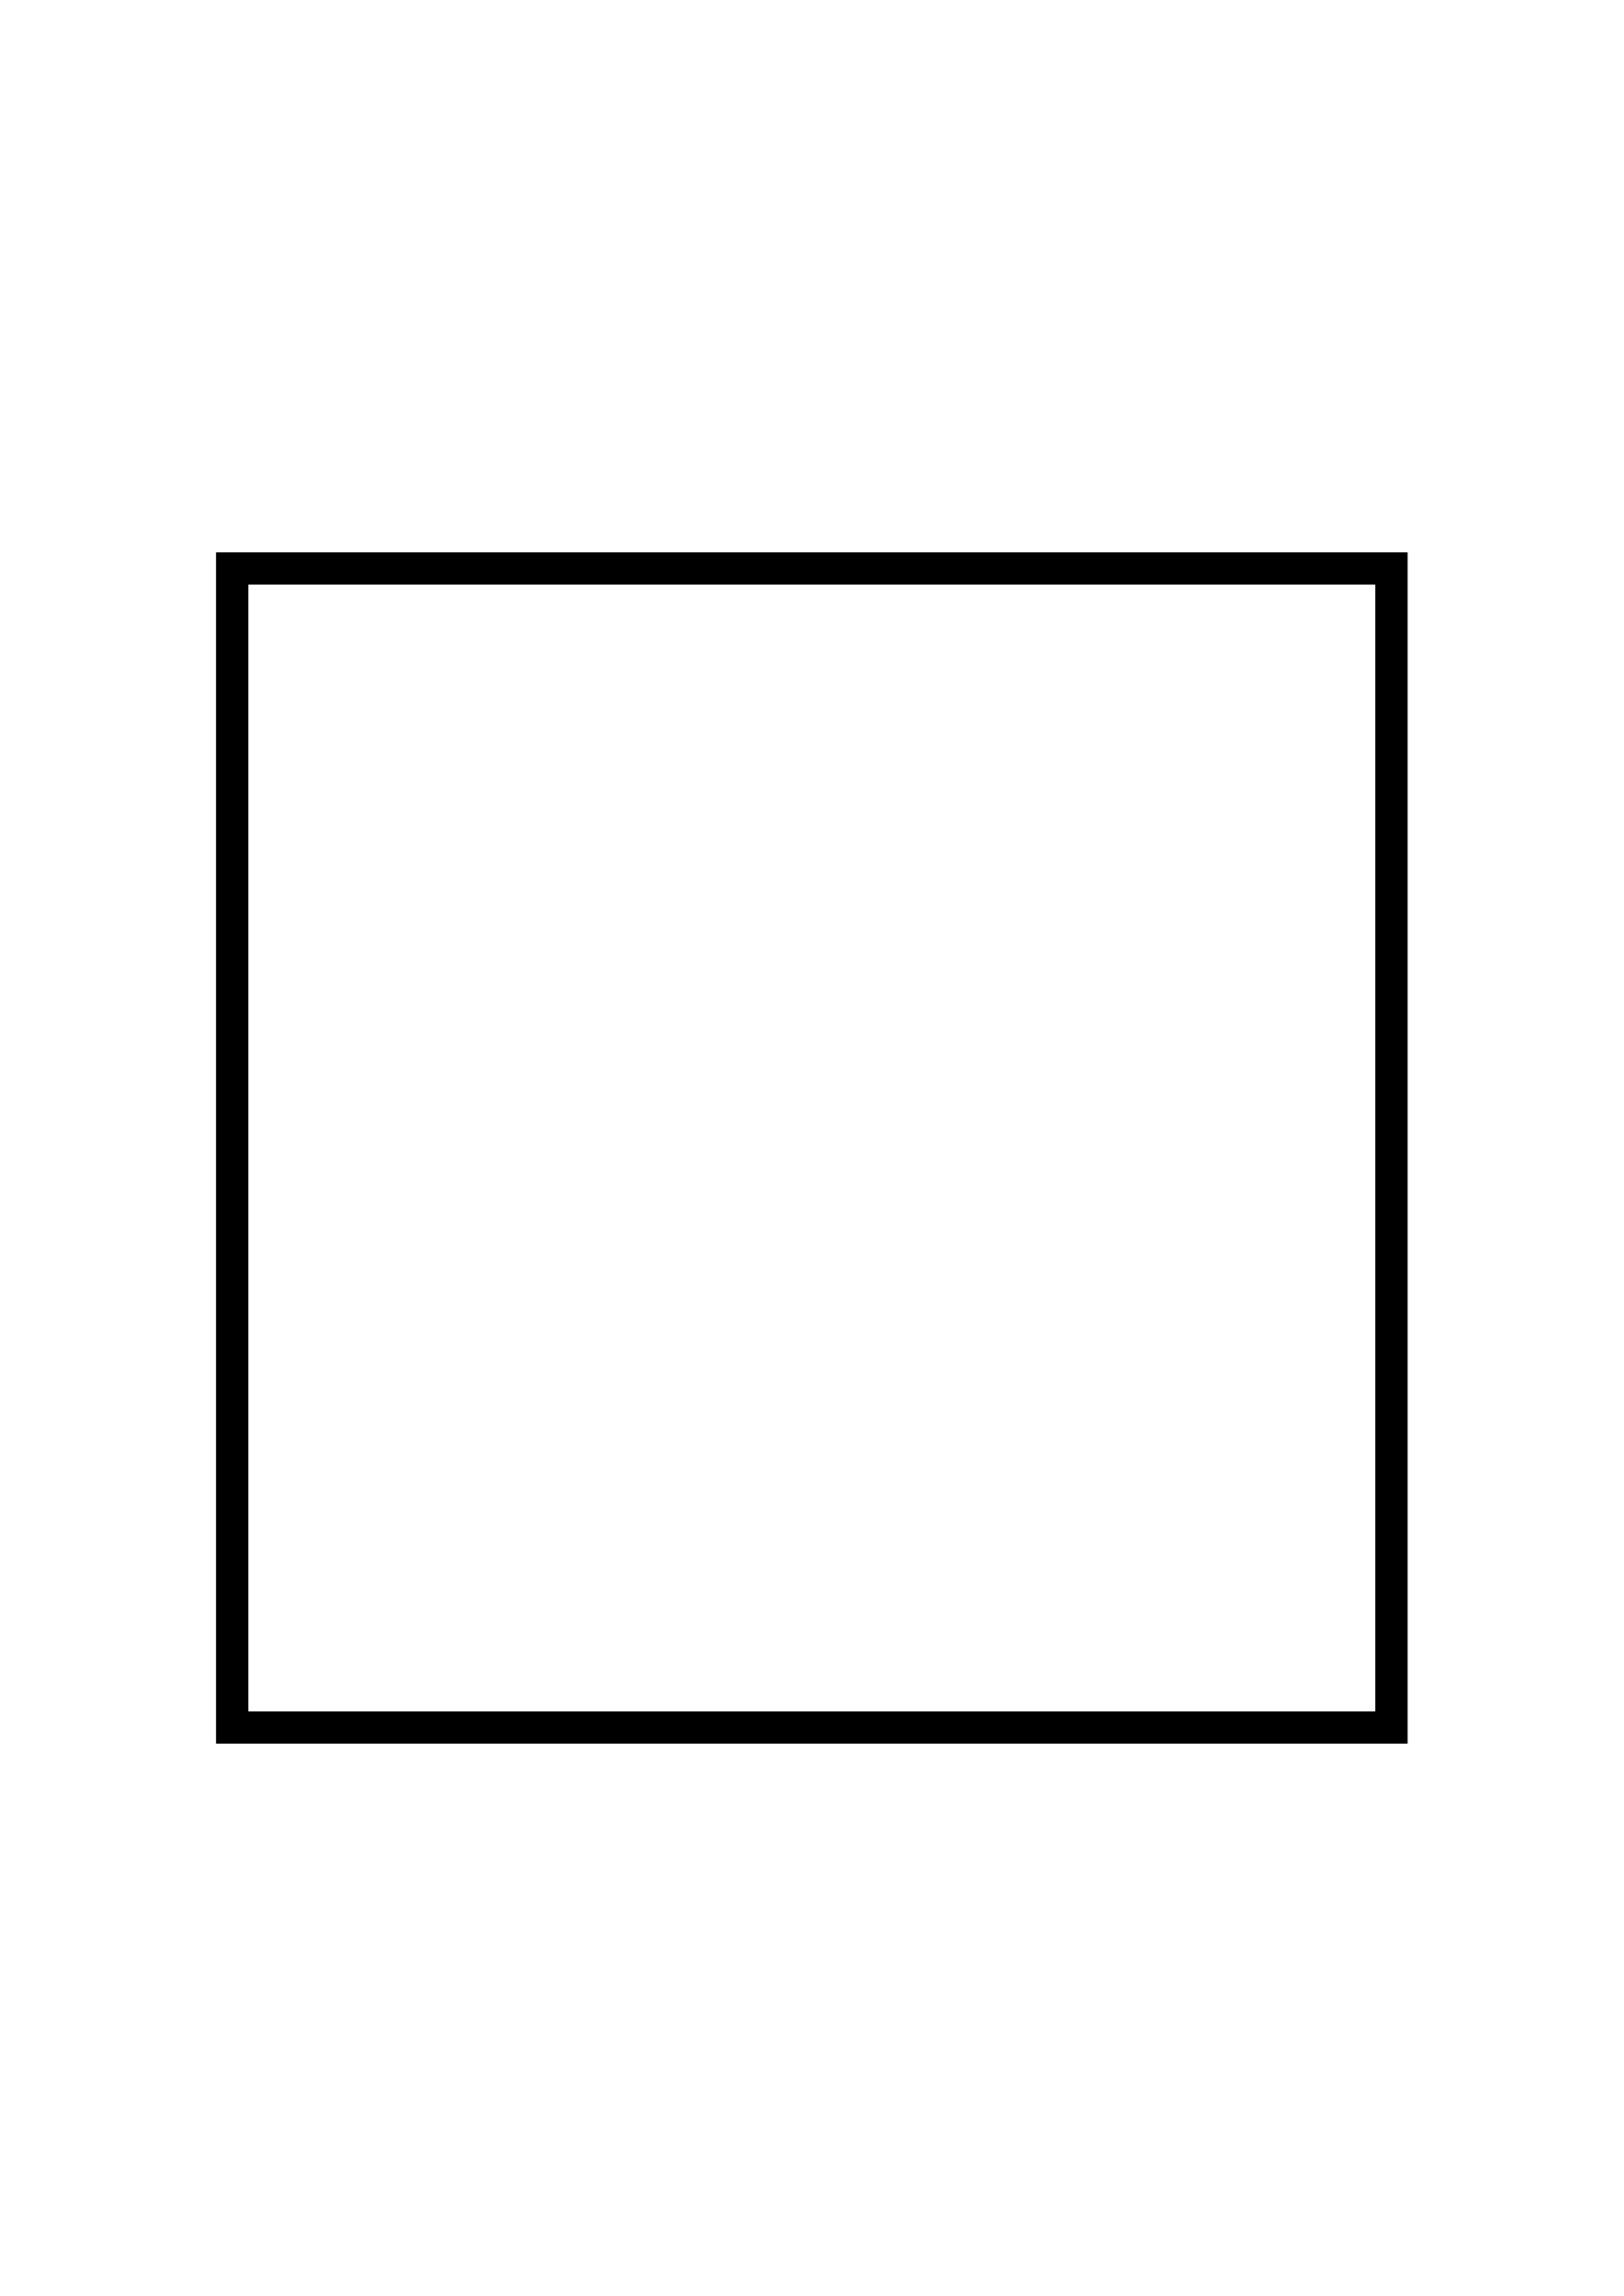
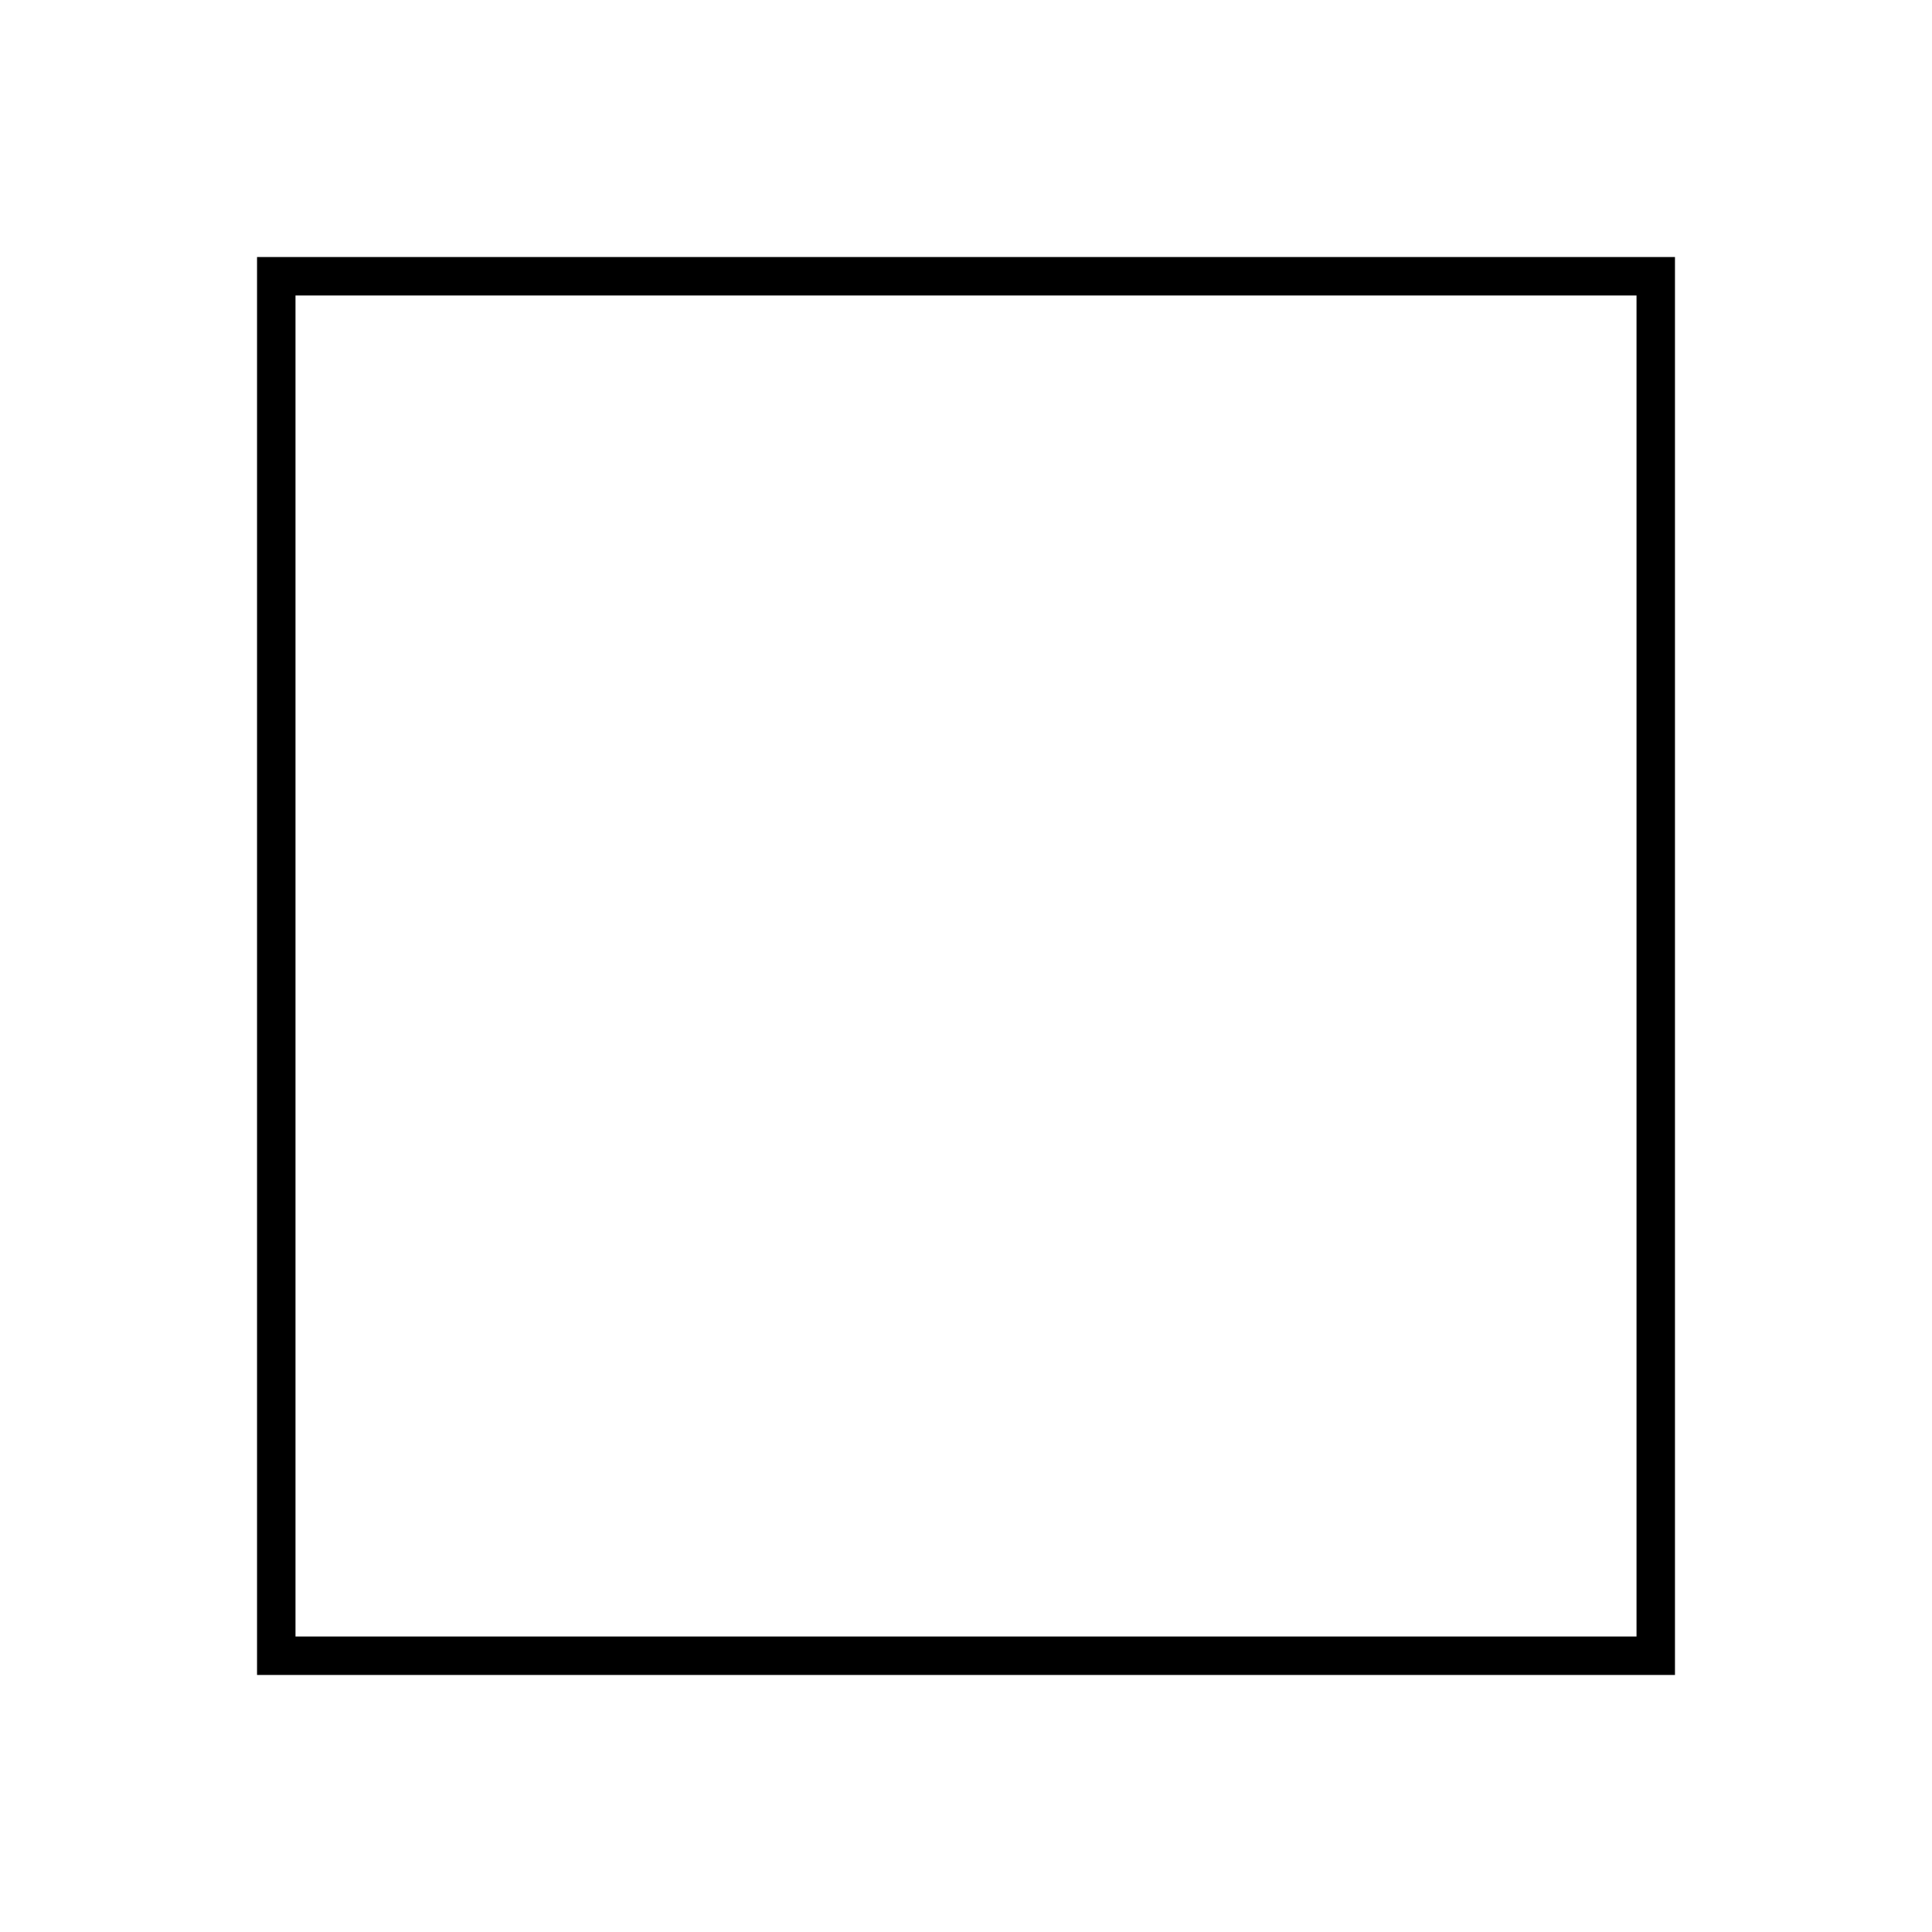
- <svg xmlns="http://www.w3.org/2000/svg" id="svg8" version="1.1" viewBox="0 0 210.079 297.127" height="1123" width="794">
+ <svg xmlns="http://www.w3.org/2000/svg" width="794" height="794" viewBox="0 0 210.079 210.079" version="1.1" id="svg8">
  <defs id="defs2" />
-   <g transform="translate(0,0.1271098)" id="layer1">
-     <rect ry="0" y="73.436" x="30.04" height="150" width="150" id="rect815" style="opacity:1;fill:none;fill-opacity:1;fill-rule:evenodd;stroke:#000000;stroke-width:4.181;stroke-miterlimit:4;stroke-dasharray:none;stroke-opacity:1" />
+   <g id="layer1" transform="translate(-7.0617683e-7,-43.39685)">
+     <rect style="opacity:1;fill:none;fill-opacity:1;fill-rule:evenodd;stroke:#000000;stroke-width:4.181;stroke-miterlimit:4;stroke-dasharray:none;stroke-opacity:1" id="rect815" width="150" height="150" x="30.04" y="73.436" ry="0" />
  </g>
</svg>
